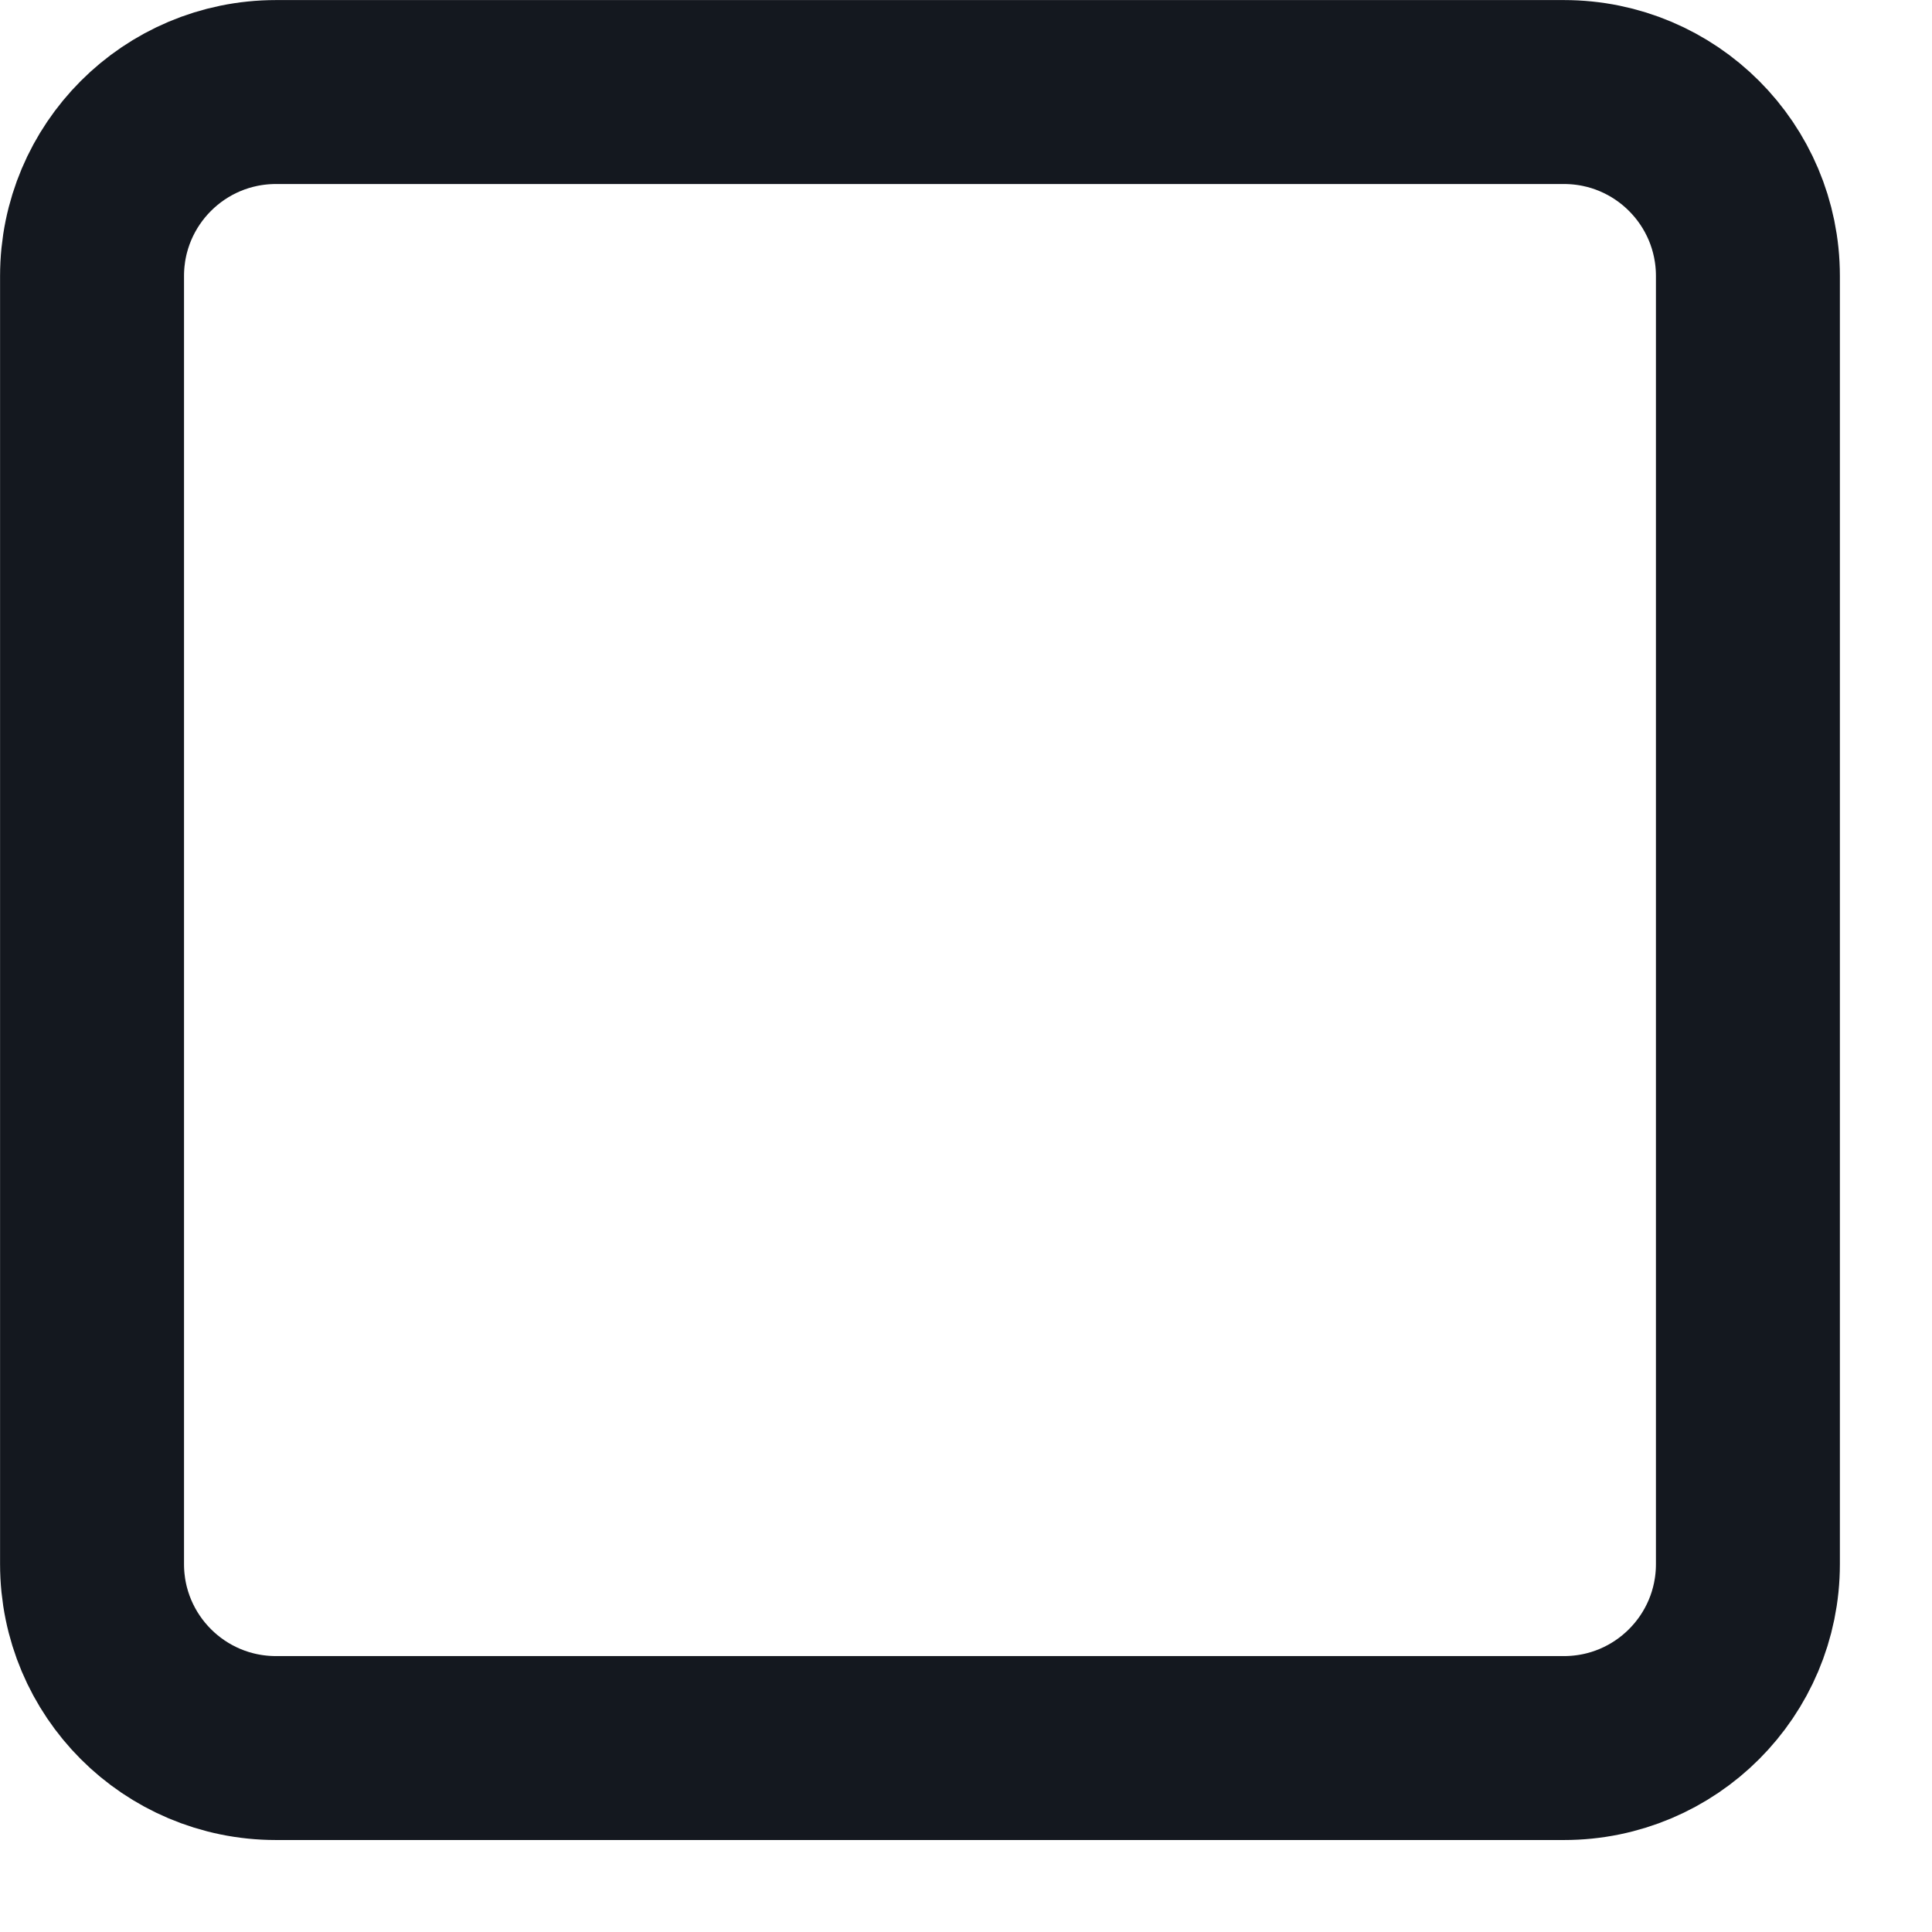
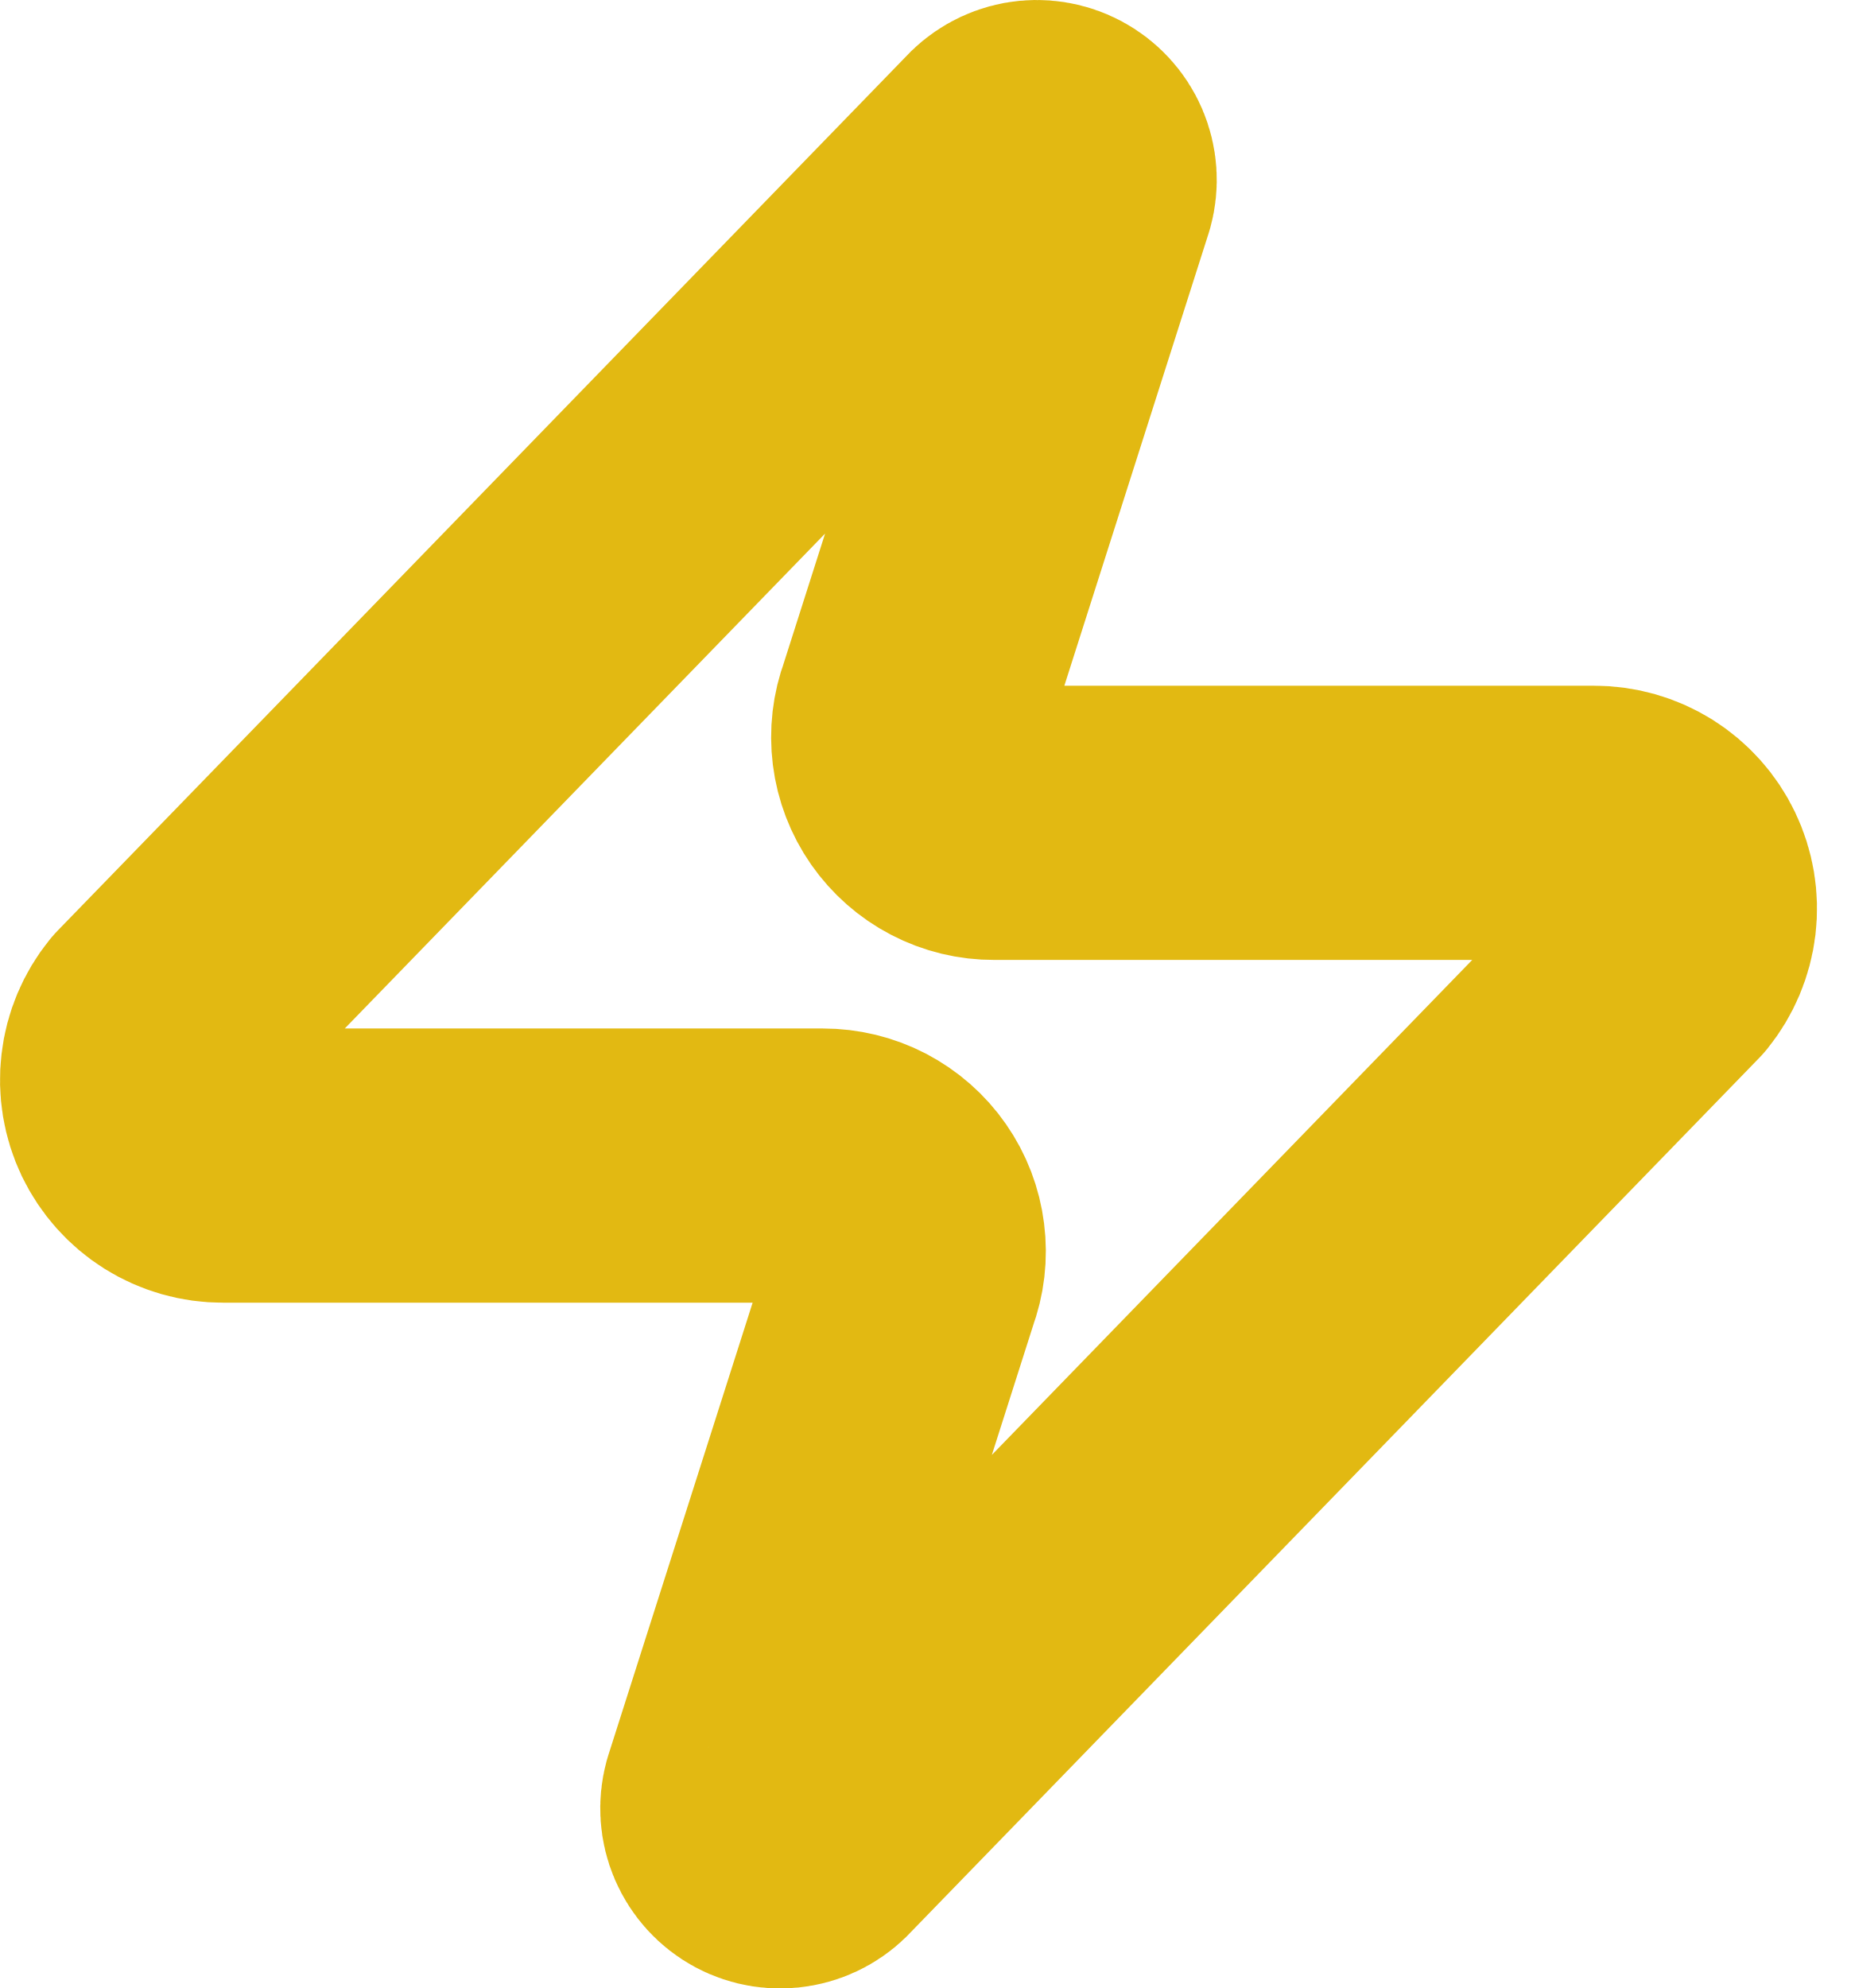
- <svg xmlns="http://www.w3.org/2000/svg" width="14" height="14" viewBox="0 0 14 14" fill="none">
-   <path d="M11.333 0.667H2C1.263 0.667 0.667 1.264 0.667 2V11.334C0.667 12.07 1.263 12.667 2 12.667H11.333C12.07 12.667 12.666 12.07 12.666 11.334V2C12.666 1.264 12.07 0.667 11.333 0.667Z" stroke="#14181F" stroke-width="1.333" stroke-linecap="round" stroke-linejoin="round" />
+ <svg xmlns="http://www.w3.org/2000/svg" width="27" height="29" viewBox="0 0 27 29" fill="none">
+   <path d="M3.254 17.003C3.018 17.004 2.786 16.938 2.585 16.812C2.385 16.686 2.225 16.506 2.122 16.293C2.02 16.079 1.981 15.841 2.009 15.607C2.036 15.372 2.13 15.149 2.279 14.966L14.654 2.216C14.747 2.109 14.874 2.036 15.013 2.01C15.152 1.985 15.296 2.007 15.421 2.074C15.546 2.141 15.645 2.248 15.701 2.378C15.757 2.509 15.767 2.654 15.729 2.791L13.329 10.316C13.258 10.505 13.235 10.709 13.26 10.909C13.285 11.11 13.359 11.302 13.474 11.467C13.59 11.633 13.744 11.769 13.923 11.862C14.103 11.956 14.302 12.004 14.504 12.003H23.254C23.491 12.002 23.723 12.069 23.923 12.194C24.123 12.32 24.284 12.5 24.386 12.714C24.488 12.927 24.528 13.165 24.5 13.4C24.472 13.635 24.378 13.857 24.229 14.041L11.854 26.791C11.761 26.898 11.635 26.97 11.495 26.996C11.356 27.022 11.212 27 11.087 26.933C10.962 26.866 10.864 26.758 10.808 26.628C10.752 26.498 10.742 26.352 10.779 26.216L13.179 18.691C13.25 18.501 13.274 18.298 13.248 18.097C13.223 17.896 13.15 17.705 13.034 17.539C12.919 17.373 12.764 17.238 12.585 17.144C12.406 17.051 12.207 17.003 12.004 17.003H3.254Z" stroke="#E2B912" stroke-width="4" stroke-linecap="round" stroke-linejoin="round" />
</svg>
